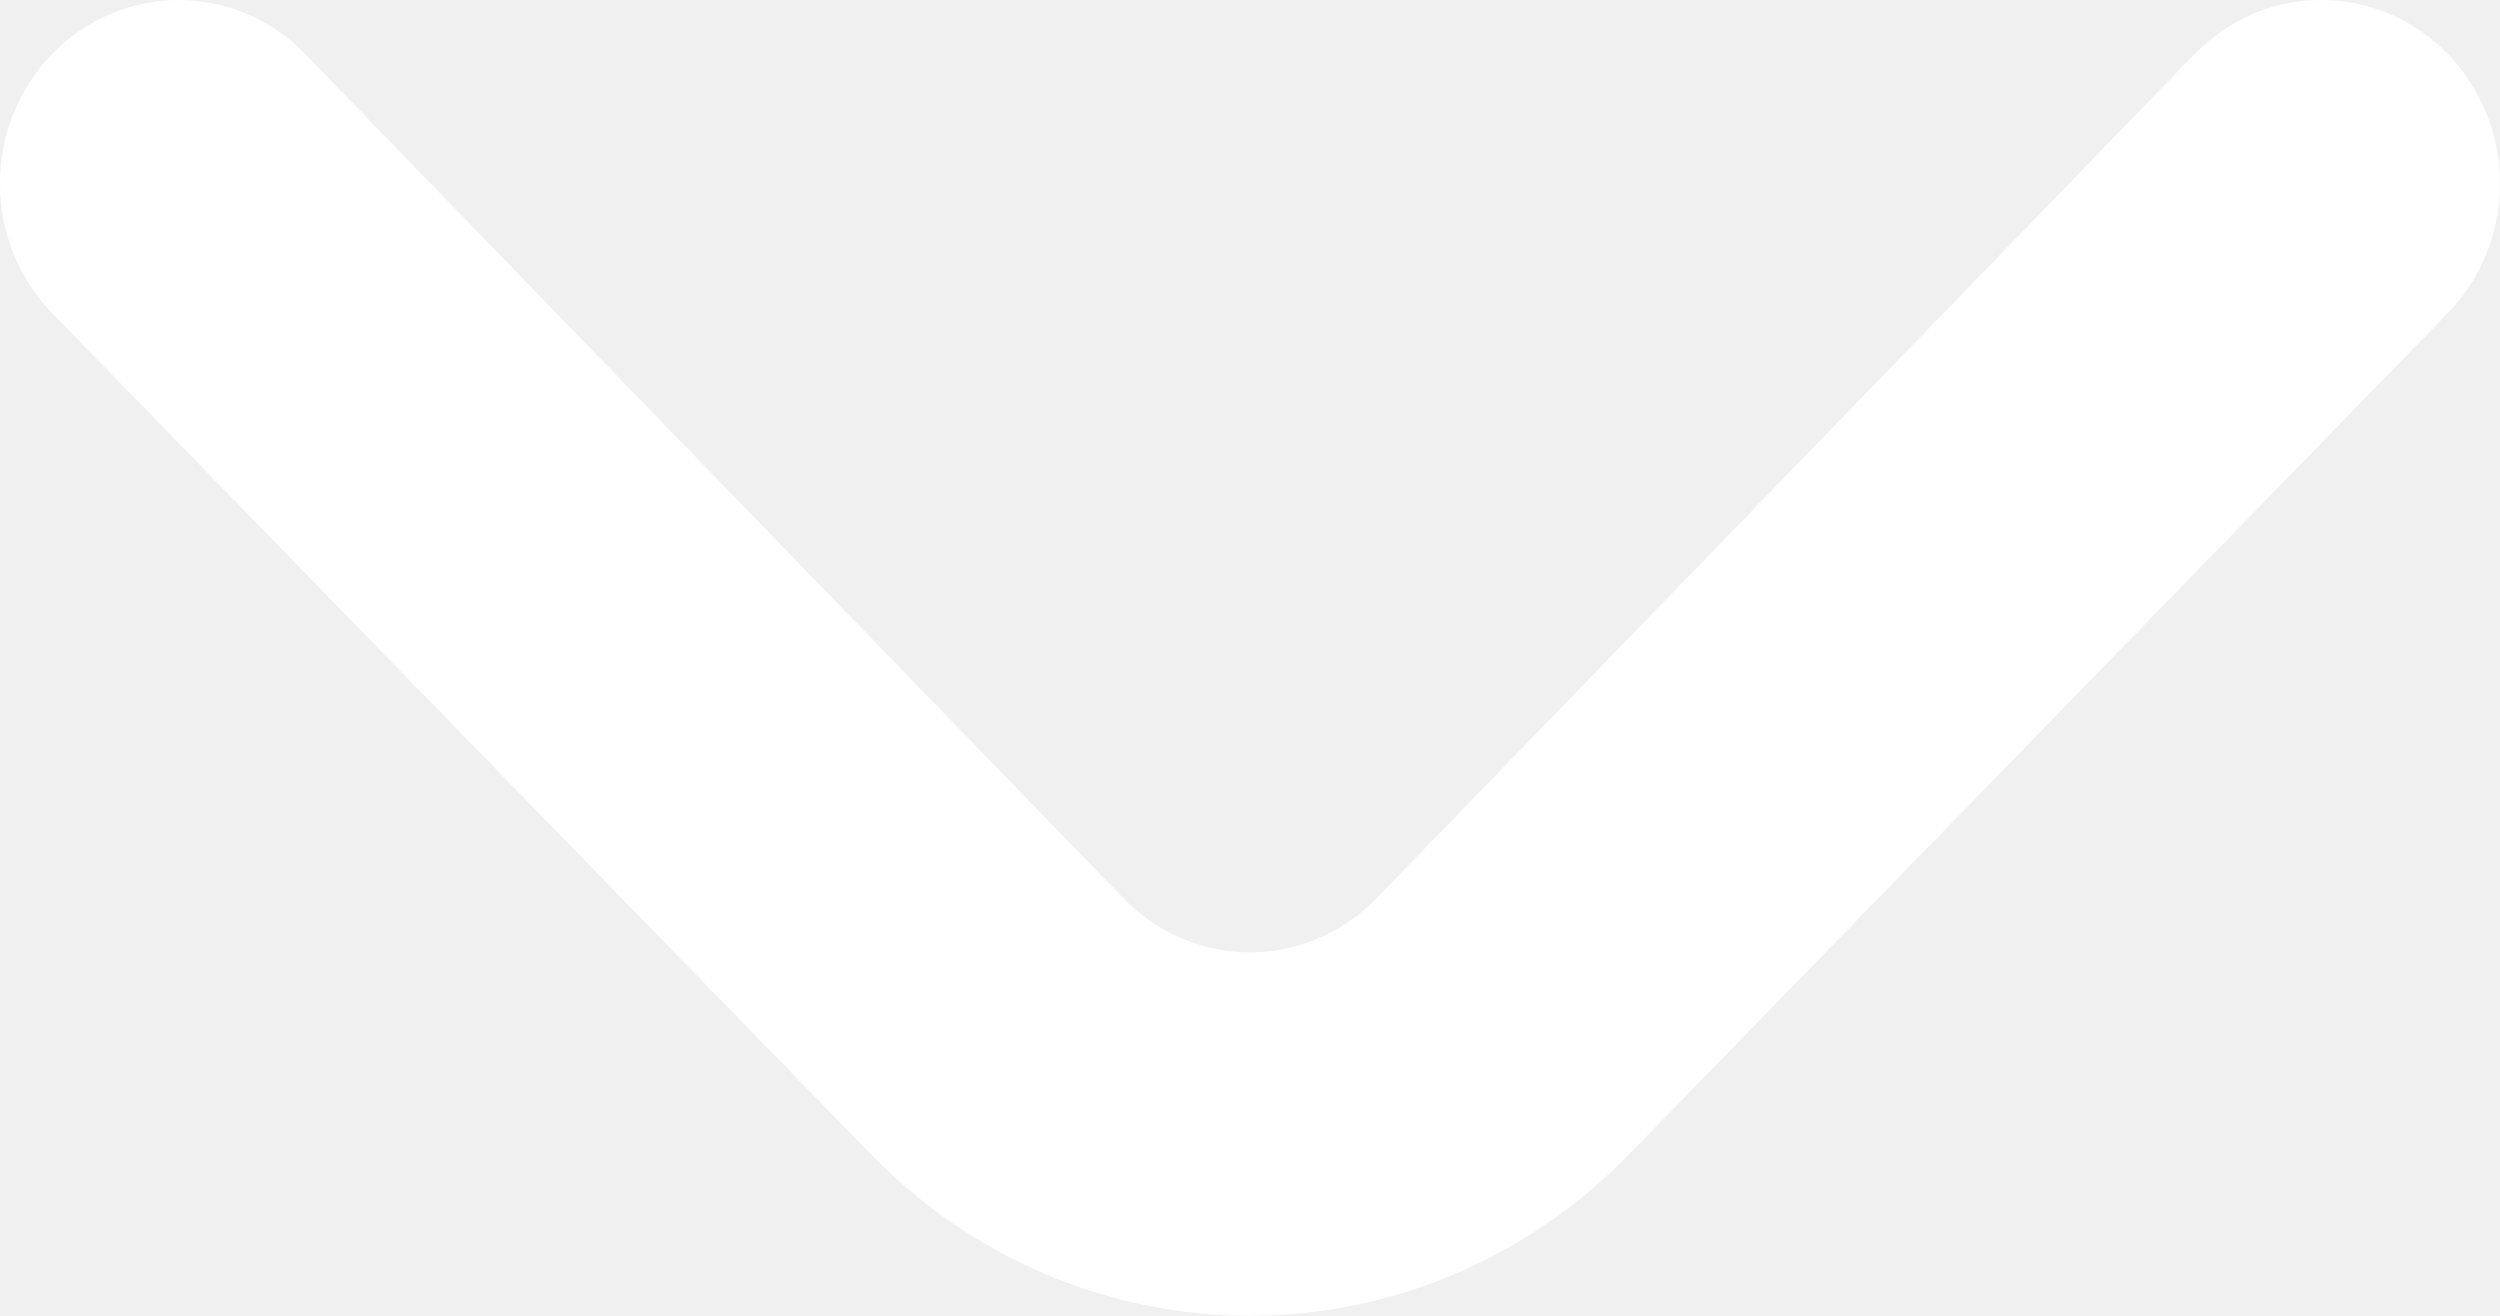
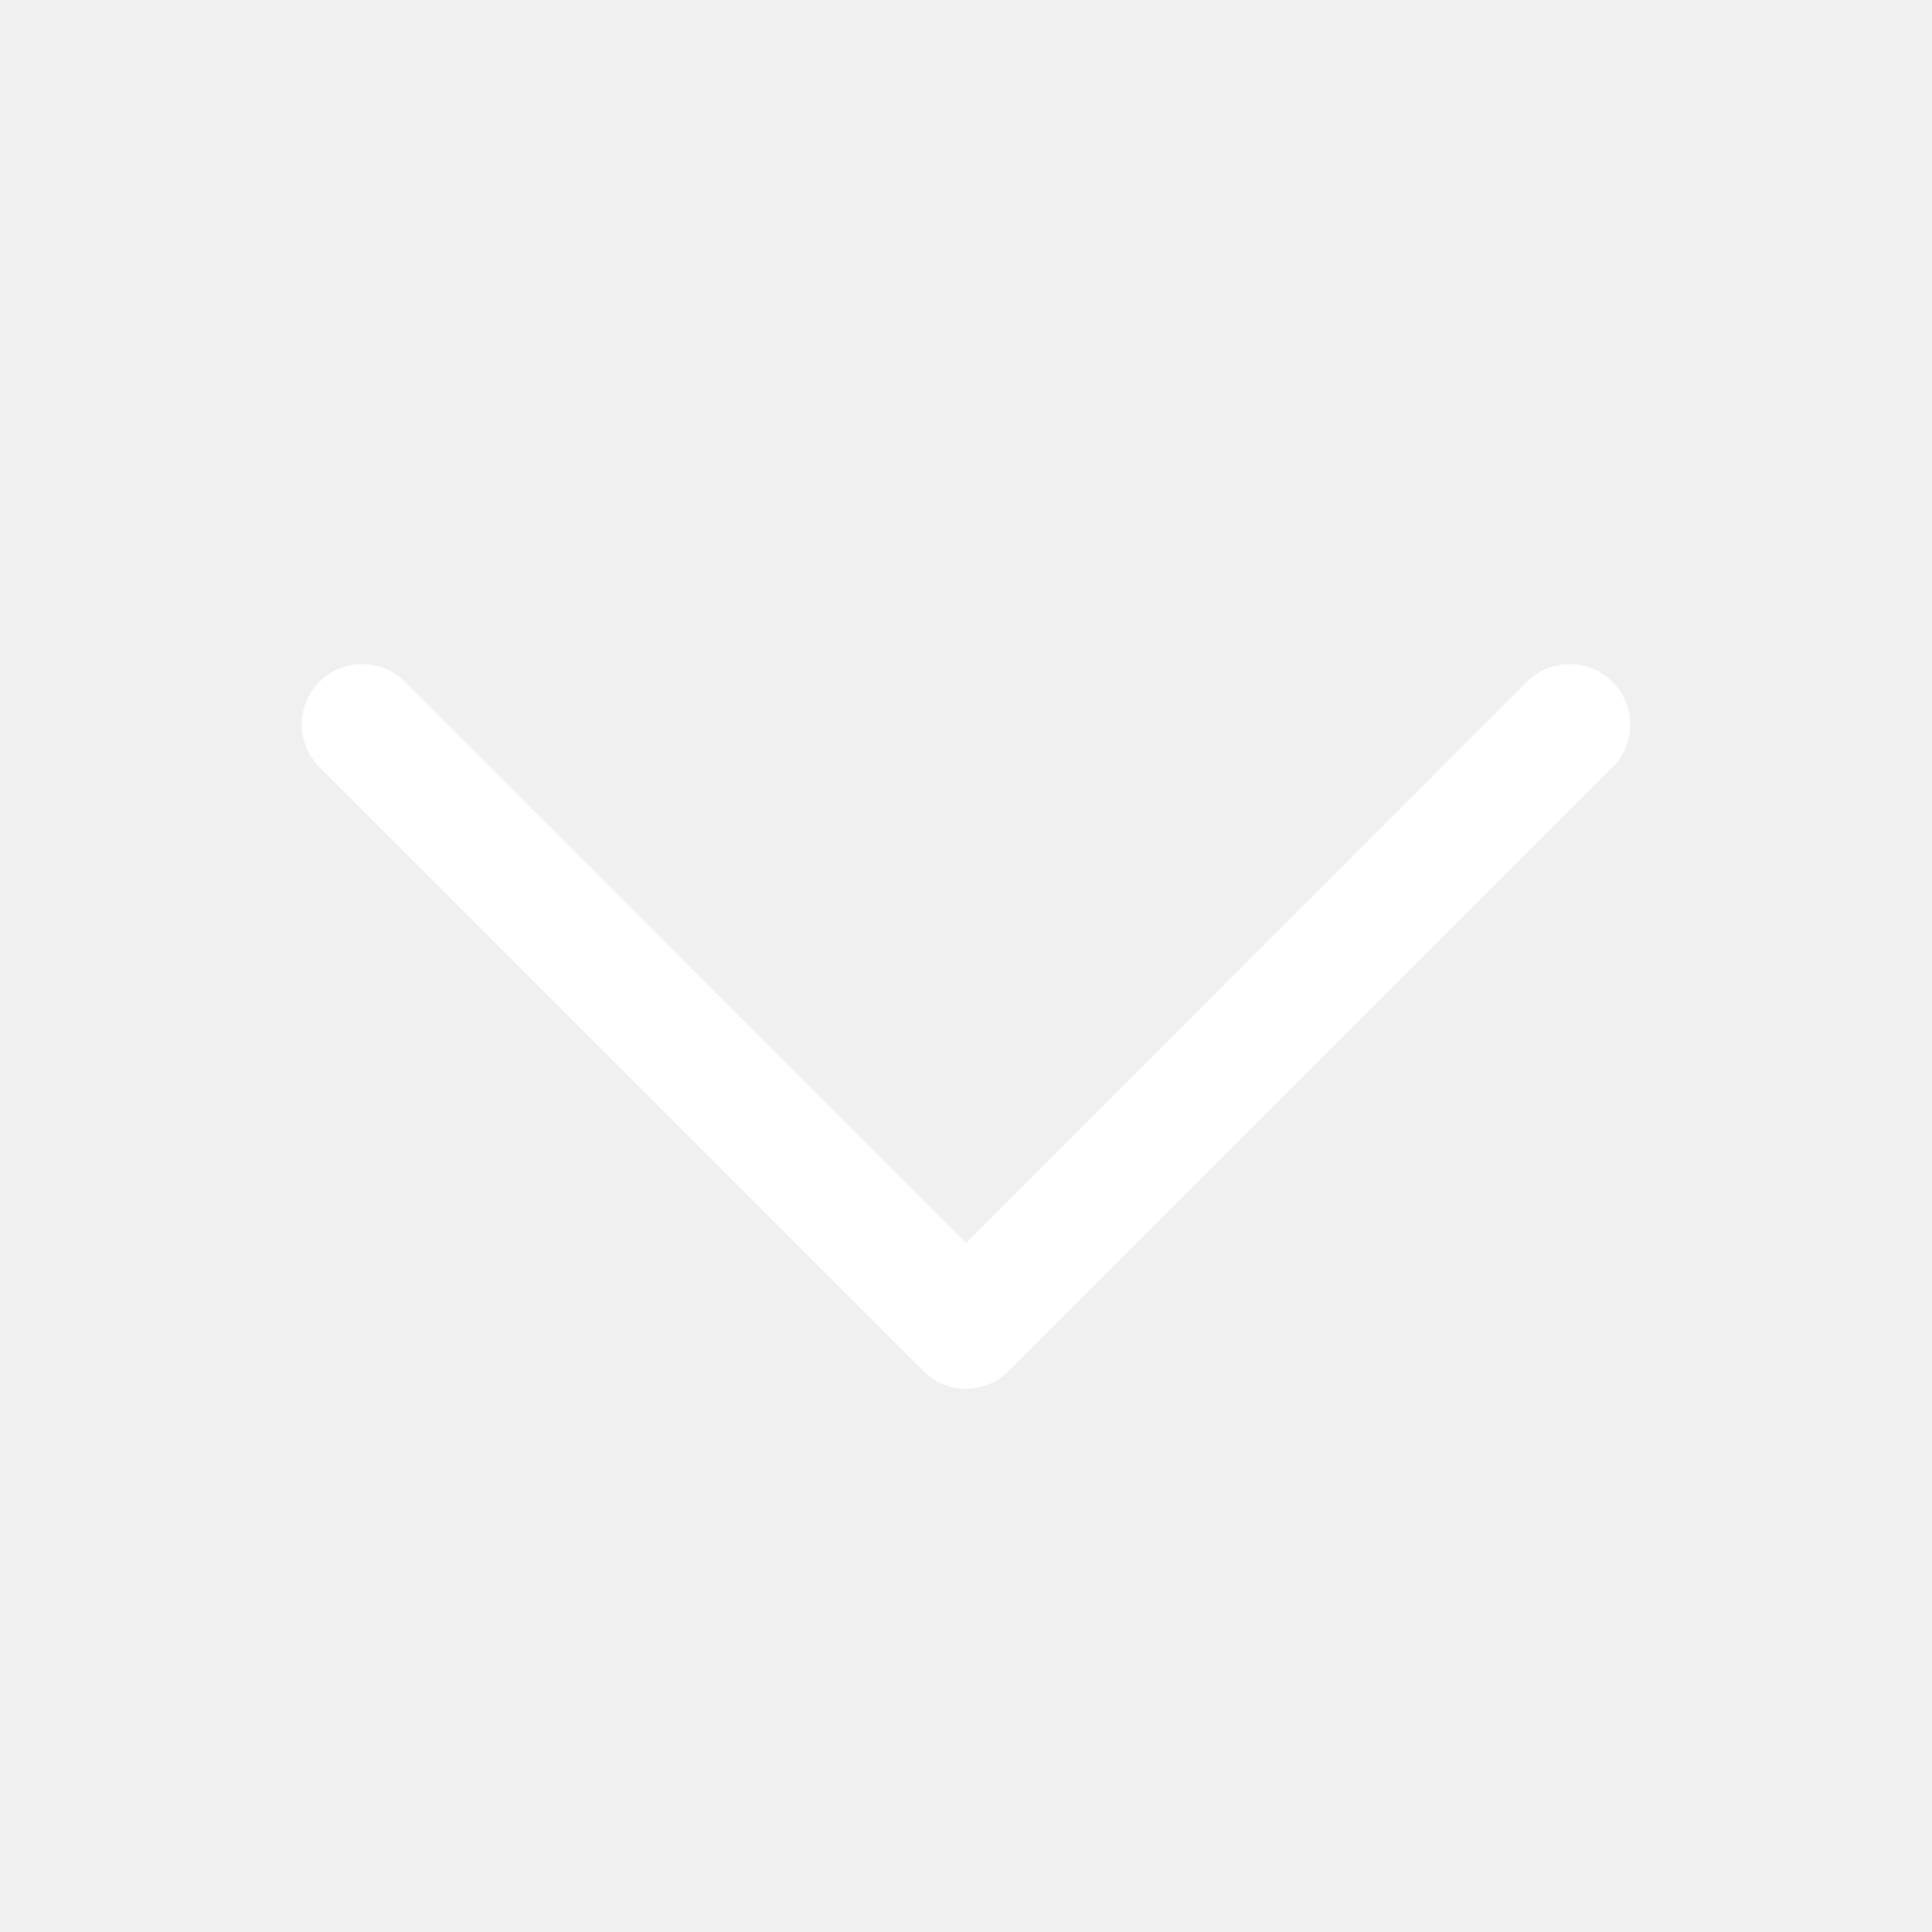
- <svg xmlns="http://www.w3.org/2000/svg" width="19" height="10" viewBox="0 0 19 10" fill="none">
-   <path d="M12.377 8.777L18.605 2.378C18.858 2.117 19 1.764 19 1.395C19 1.027 18.858 0.674 18.605 0.412C18.479 0.282 18.329 0.178 18.164 0.107C17.998 0.036 17.821 -5.15333e-08 17.642 -5.93639e-08C17.463 -6.71944e-08 17.285 0.036 17.12 0.107C16.955 0.178 16.805 0.282 16.678 0.412L10.463 6.825C10.337 6.956 10.187 7.06 10.022 7.13C9.856 7.201 9.679 7.238 9.5 7.238C9.321 7.238 9.143 7.201 8.978 7.13C8.813 7.06 8.663 6.956 8.536 6.825L2.321 0.412C2.068 0.15 1.723 0.002 1.363 0C1.002 -0.001 0.657 0.145 0.401 0.405C0.146 0.666 0.001 1.02 8.59746e-06 1.39C-0.001 1.76 0.141 2.116 0.394 2.378L6.623 8.777C7.386 9.56 8.421 10 9.5 10C10.579 10 11.613 9.56 12.377 8.777Z" fill="white" />
+ <svg xmlns="http://www.w3.org/2000/svg" width="24" height="24" fill="#ffffff" viewBox="0 0 256 256">
+   <path d="M213.66,101.66l-80,80a8,8,0,0,1-11.32,0l-80-80A8,8,0,0,1,53.66,90.34L128,164.69l74.34-74.35a8,8,0,0,1,11.32,11.32Z" />
</svg>
